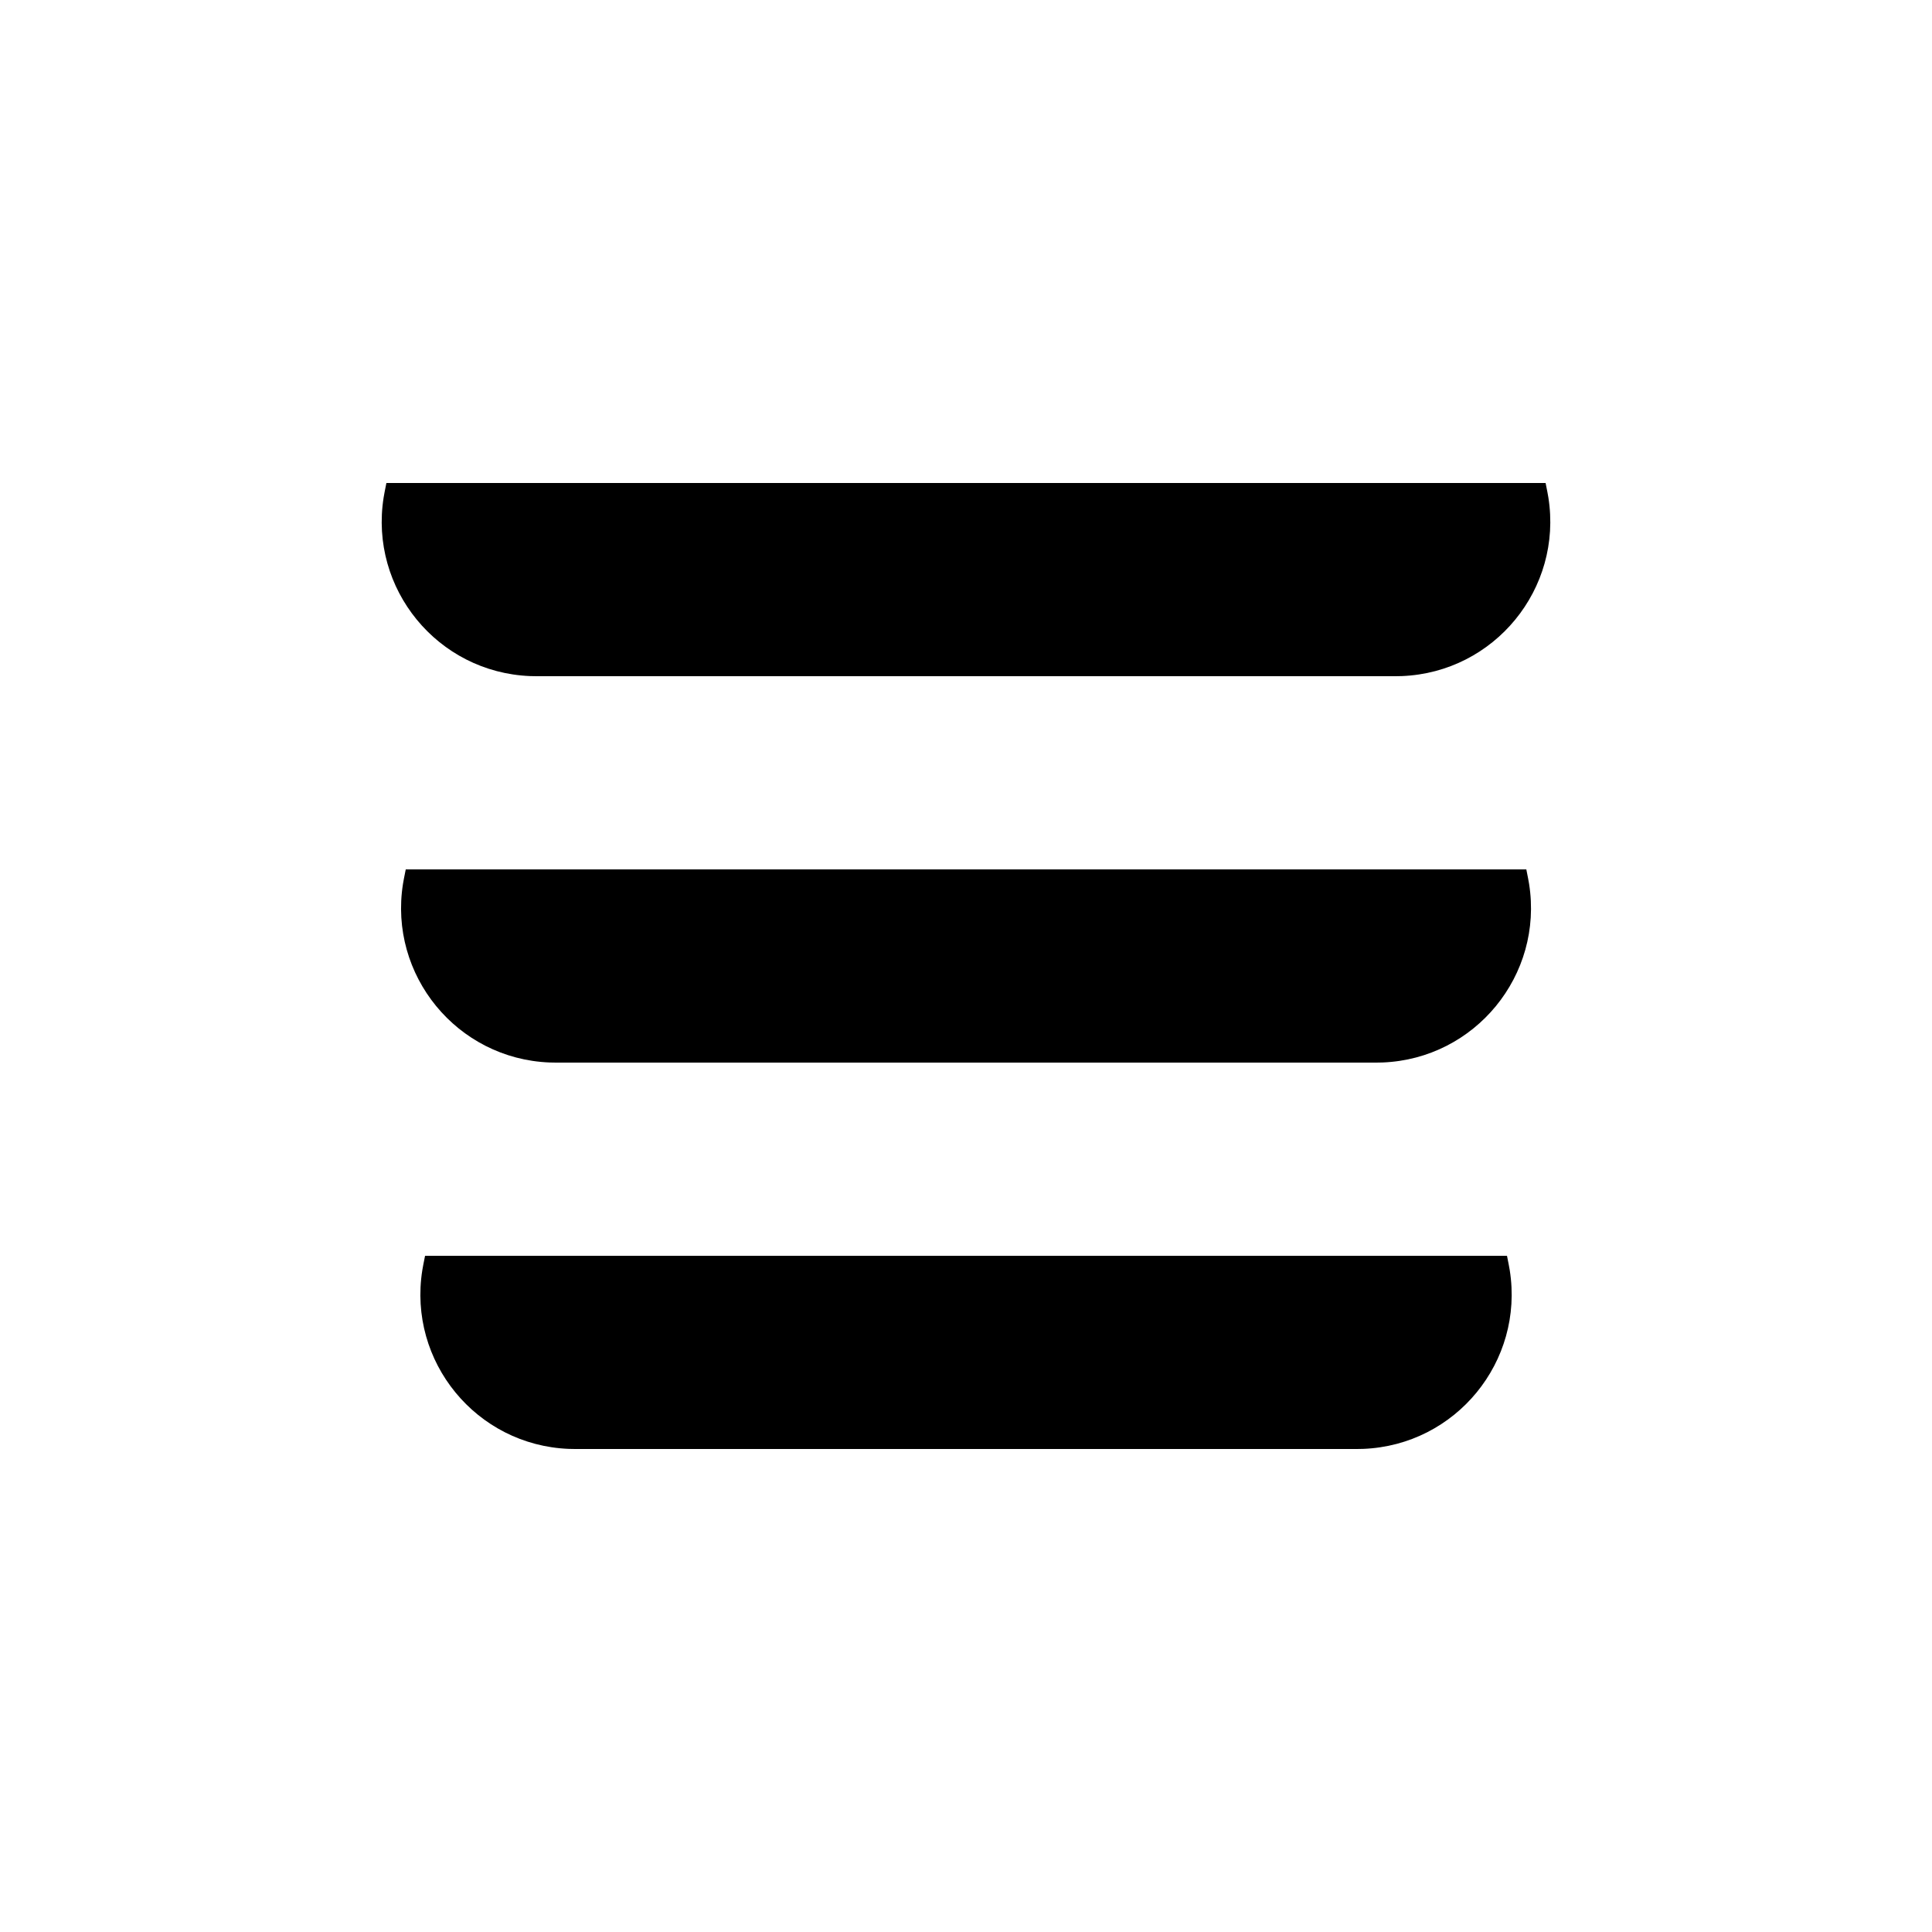
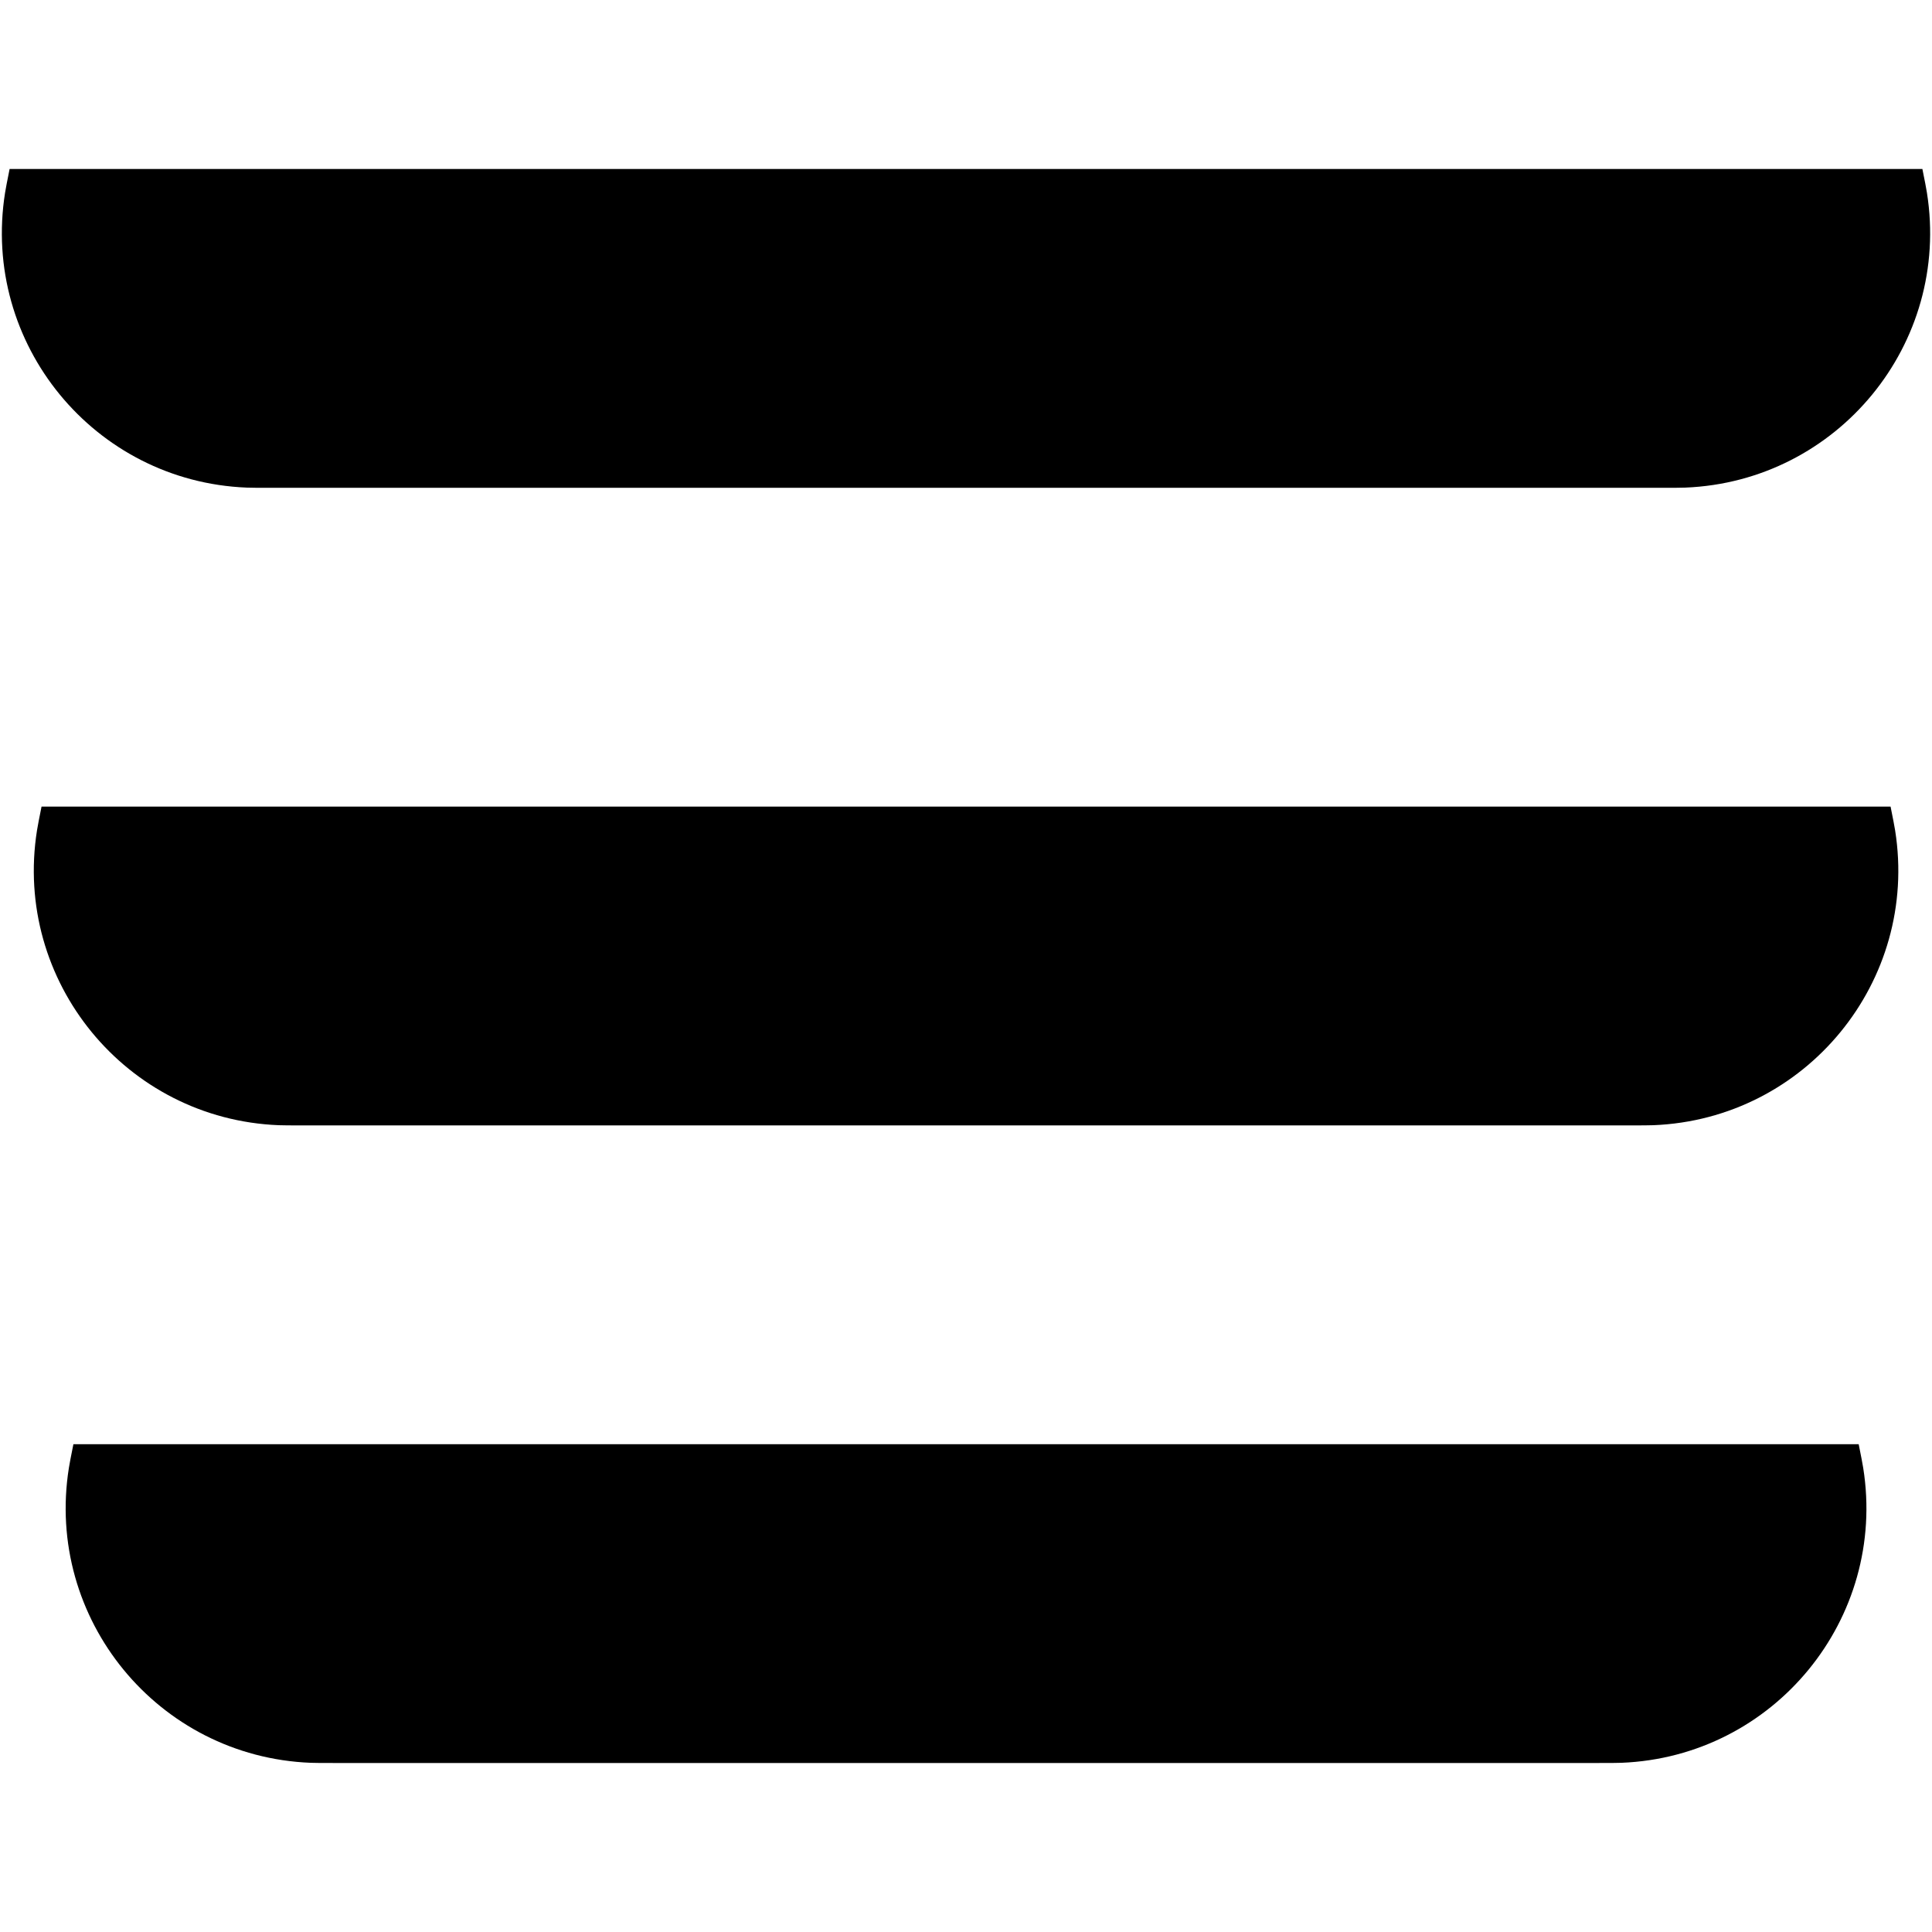
<svg xmlns="http://www.w3.org/2000/svg" width="700pt" height="700pt" version="1.1" viewBox="0 0 700 700" id="svg10">
  <defs id="defs14" />
-   <g id="g8" transform="translate(0.0110617,63.00005)">
+   <g id="g8" transform="matrix(1.650084,0,0,1.650084,-227.5111,-123.574)">
    <path d="m 139.99,112 h 420 c 0.547,2.734 0.824,4.109 0.996,5.207 5.266,33.125 -19.566,63.414 -53.074,64.75 -1.117,0.043 -2.512,0.043 -5.305,0.043 h -305.23 c -2.797,0 -4.195,0 -5.312,-0.043 -33.504,-1.336 -58.336,-31.621 -53.074,-64.742 0.176,-1.102 0.449,-2.473 0.996,-5.215 z" id="path2" />
    <path d="m 154,392 h 392 c 0.547,2.738 0.82,4.109 0.996,5.211 5.266,33.121 -19.566,63.41 -53.074,64.746 -1.117,0.043 -2.512,0.043 -5.305,0.043 h -277.23 c -2.801,0 -4.199,0 -5.312,-0.043 -33.508,-1.336 -58.336,-31.621 -53.074,-64.742 0.172,-1.102 0.449,-2.473 0.996,-5.215 z" id="path4" />
    <path d="M 553,252 H 147 c -0.547,2.738 -0.82,4.109 -0.996,5.211 -5.262,33.121 19.566,63.41 53.078,64.746 1.113,0.043 2.512,0.043 5.305,0.043 h 291.23 c 2.797,0 4.191,0 5.309,-0.043 33.508,-1.336 58.336,-31.625 53.074,-64.746 -0.176,-1.098 -0.449,-2.469 -0.996,-5.211 z" id="path6" />
  </g>
</svg>
